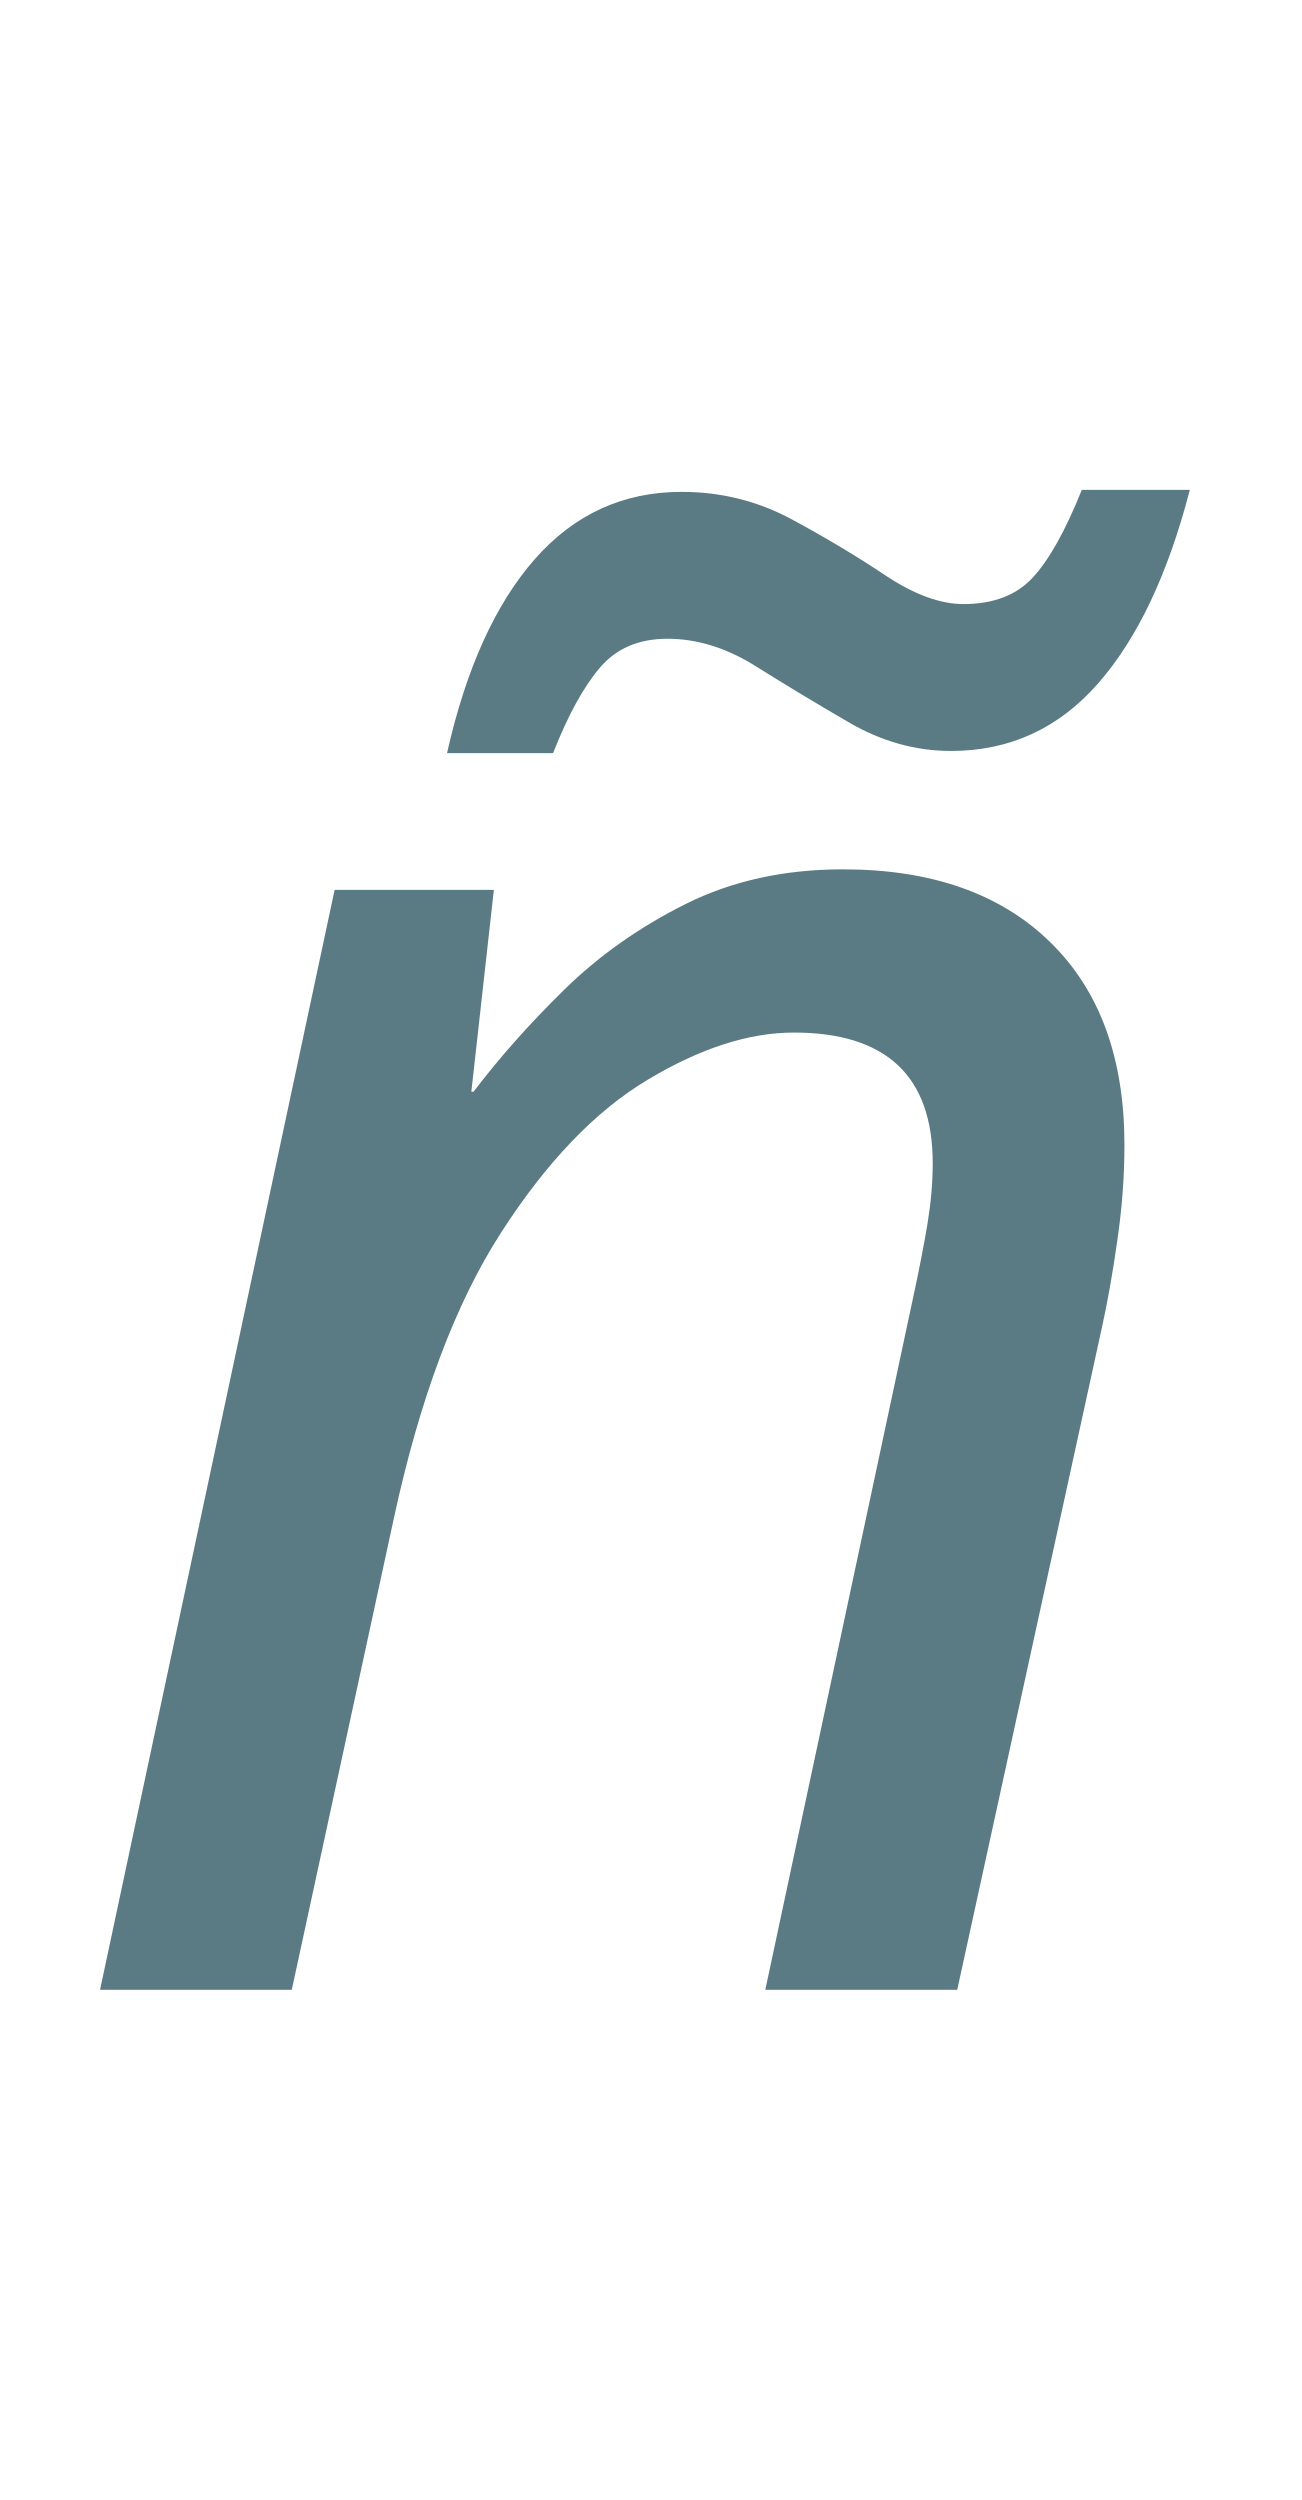
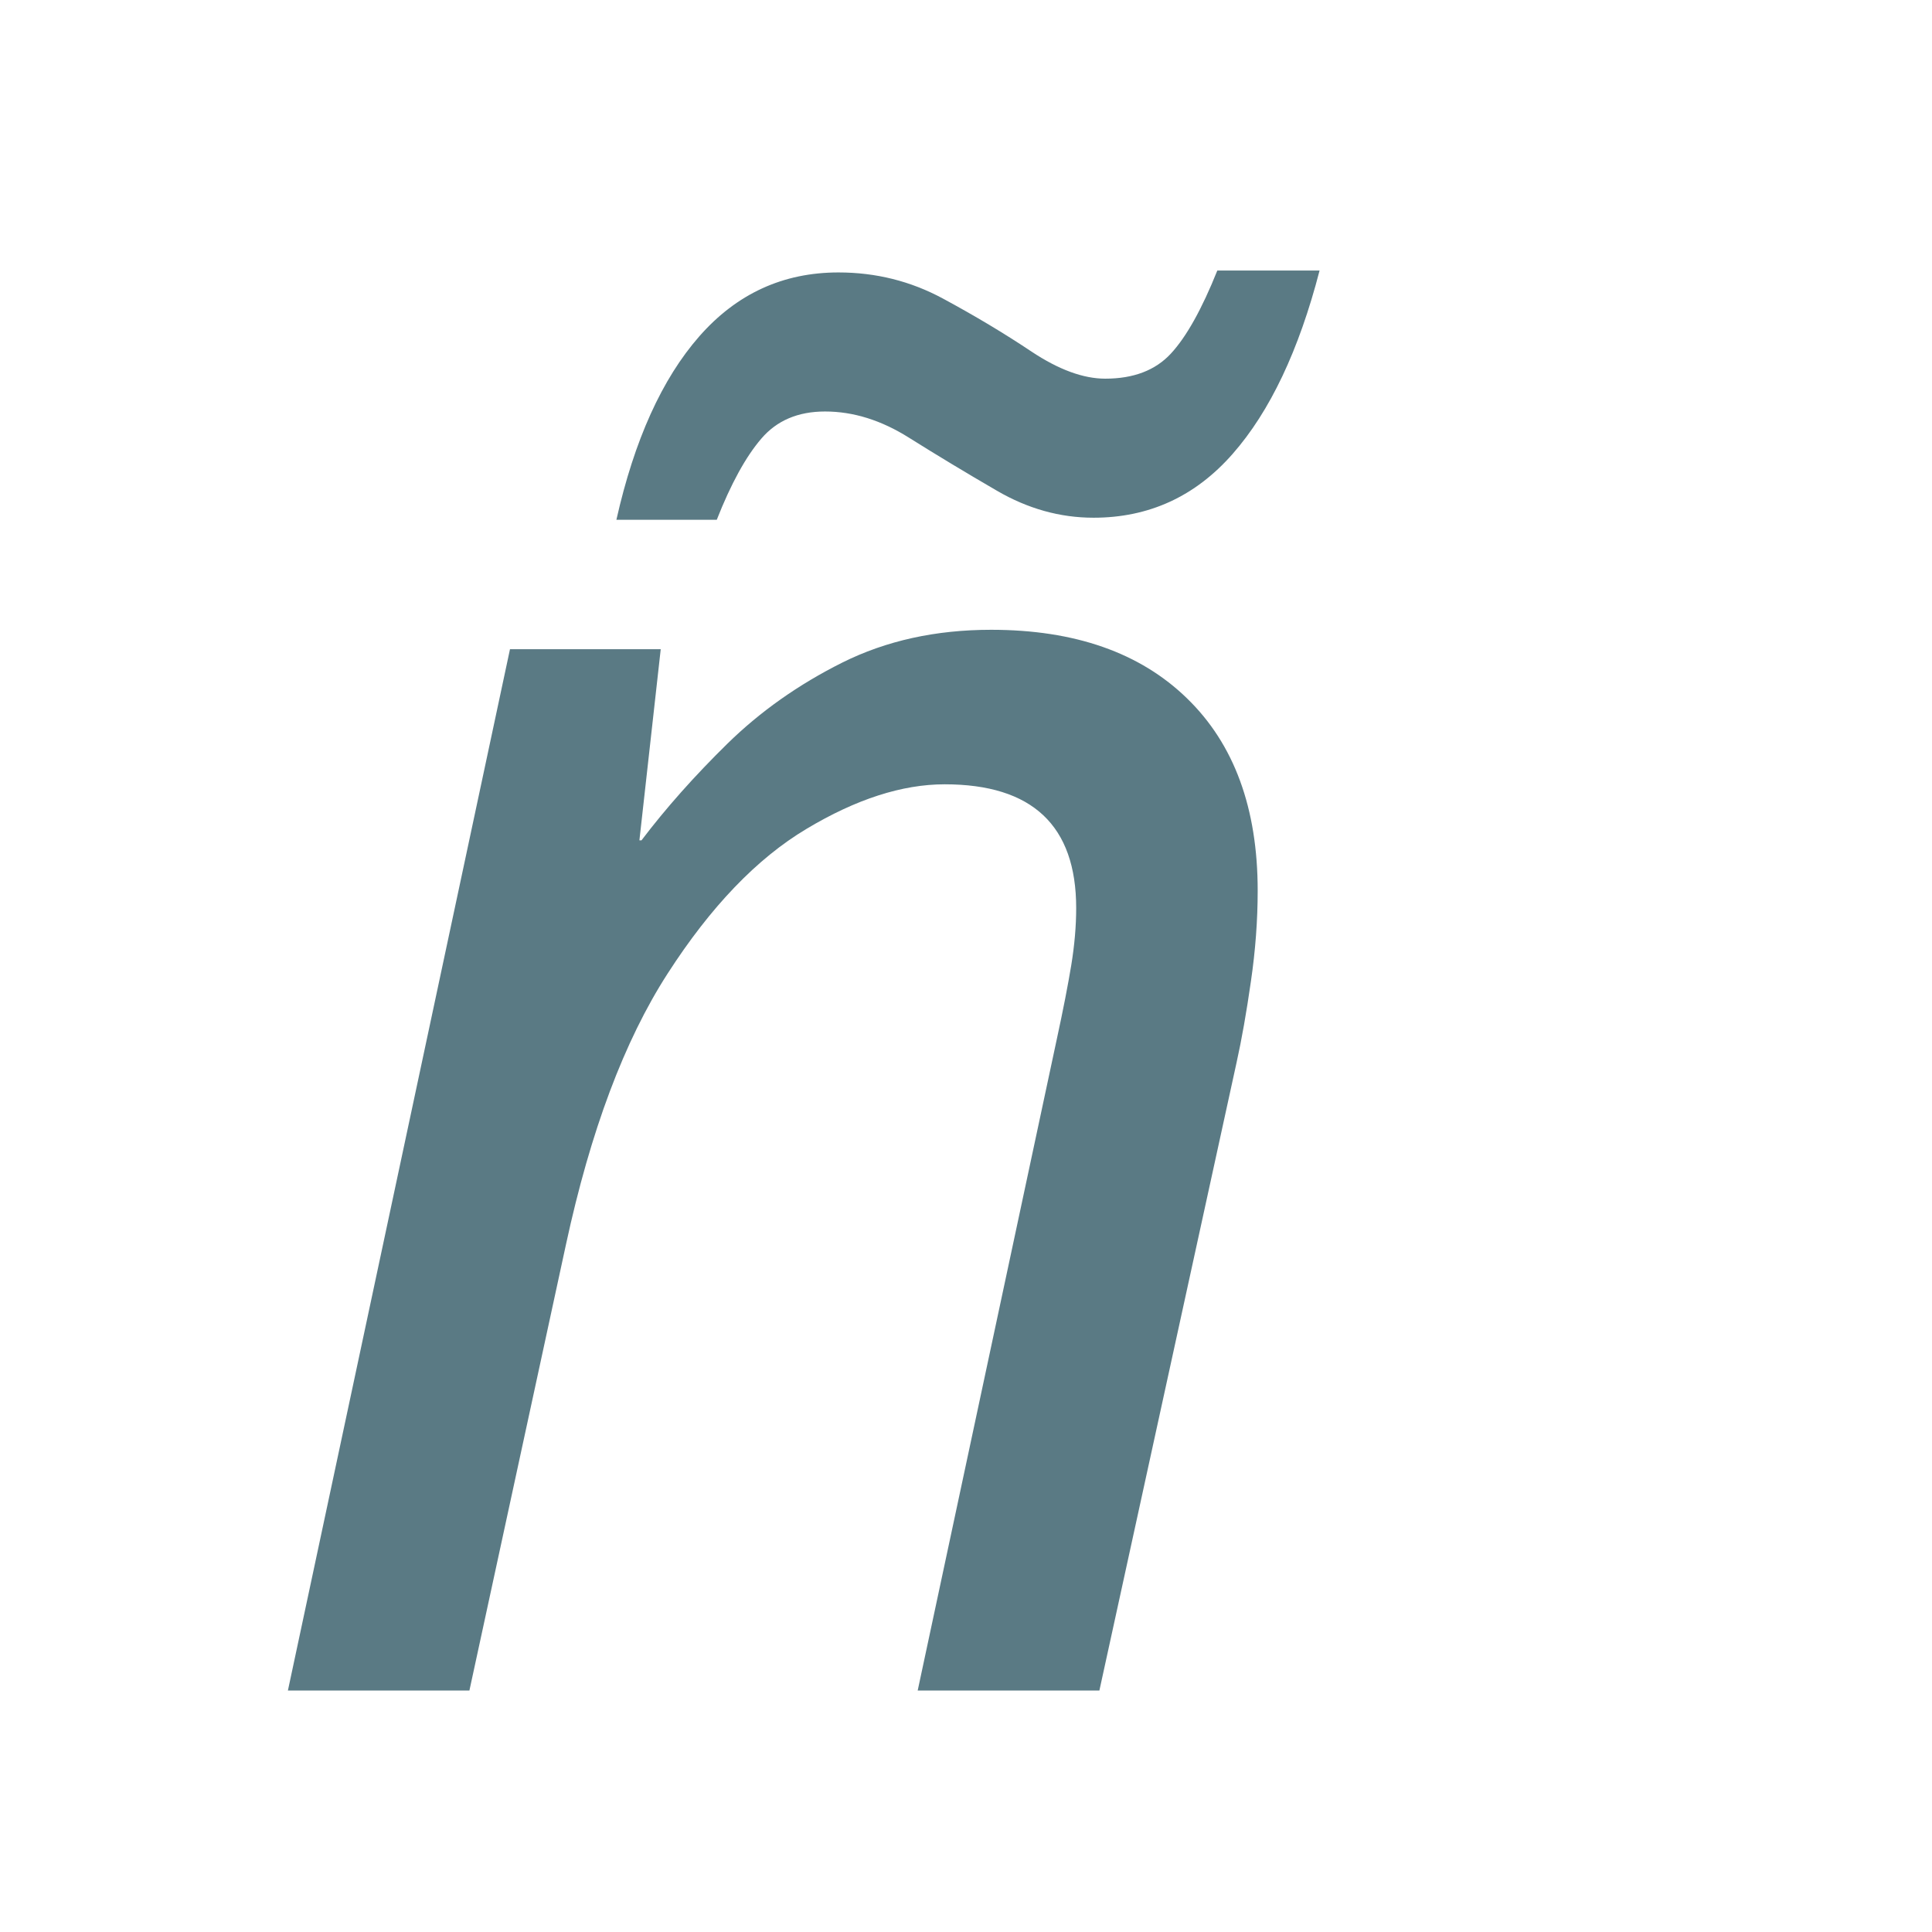
- <svg xmlns="http://www.w3.org/2000/svg" width="102" height="196" viewBox="0 0 102 196">
+ <svg xmlns="http://www.w3.org/2000/svg" width="160" height="160" viewBox="0 0 160 160">
  <defs>
    <style>.a{fill:#5a7a84;stroke:rgba(0,0,0,0);stroke-width:2px;font-size:160px;font-family:Century751BT-ItalicB, Century751 BT;font-style:italic;}</style>
  </defs>
-   <text class="a" transform="translate(4 156)">
+   <text class="a" transform="translate(20 140)">
    <tspan x="0" y="0">ñ</tspan>
  </text>
</svg>
